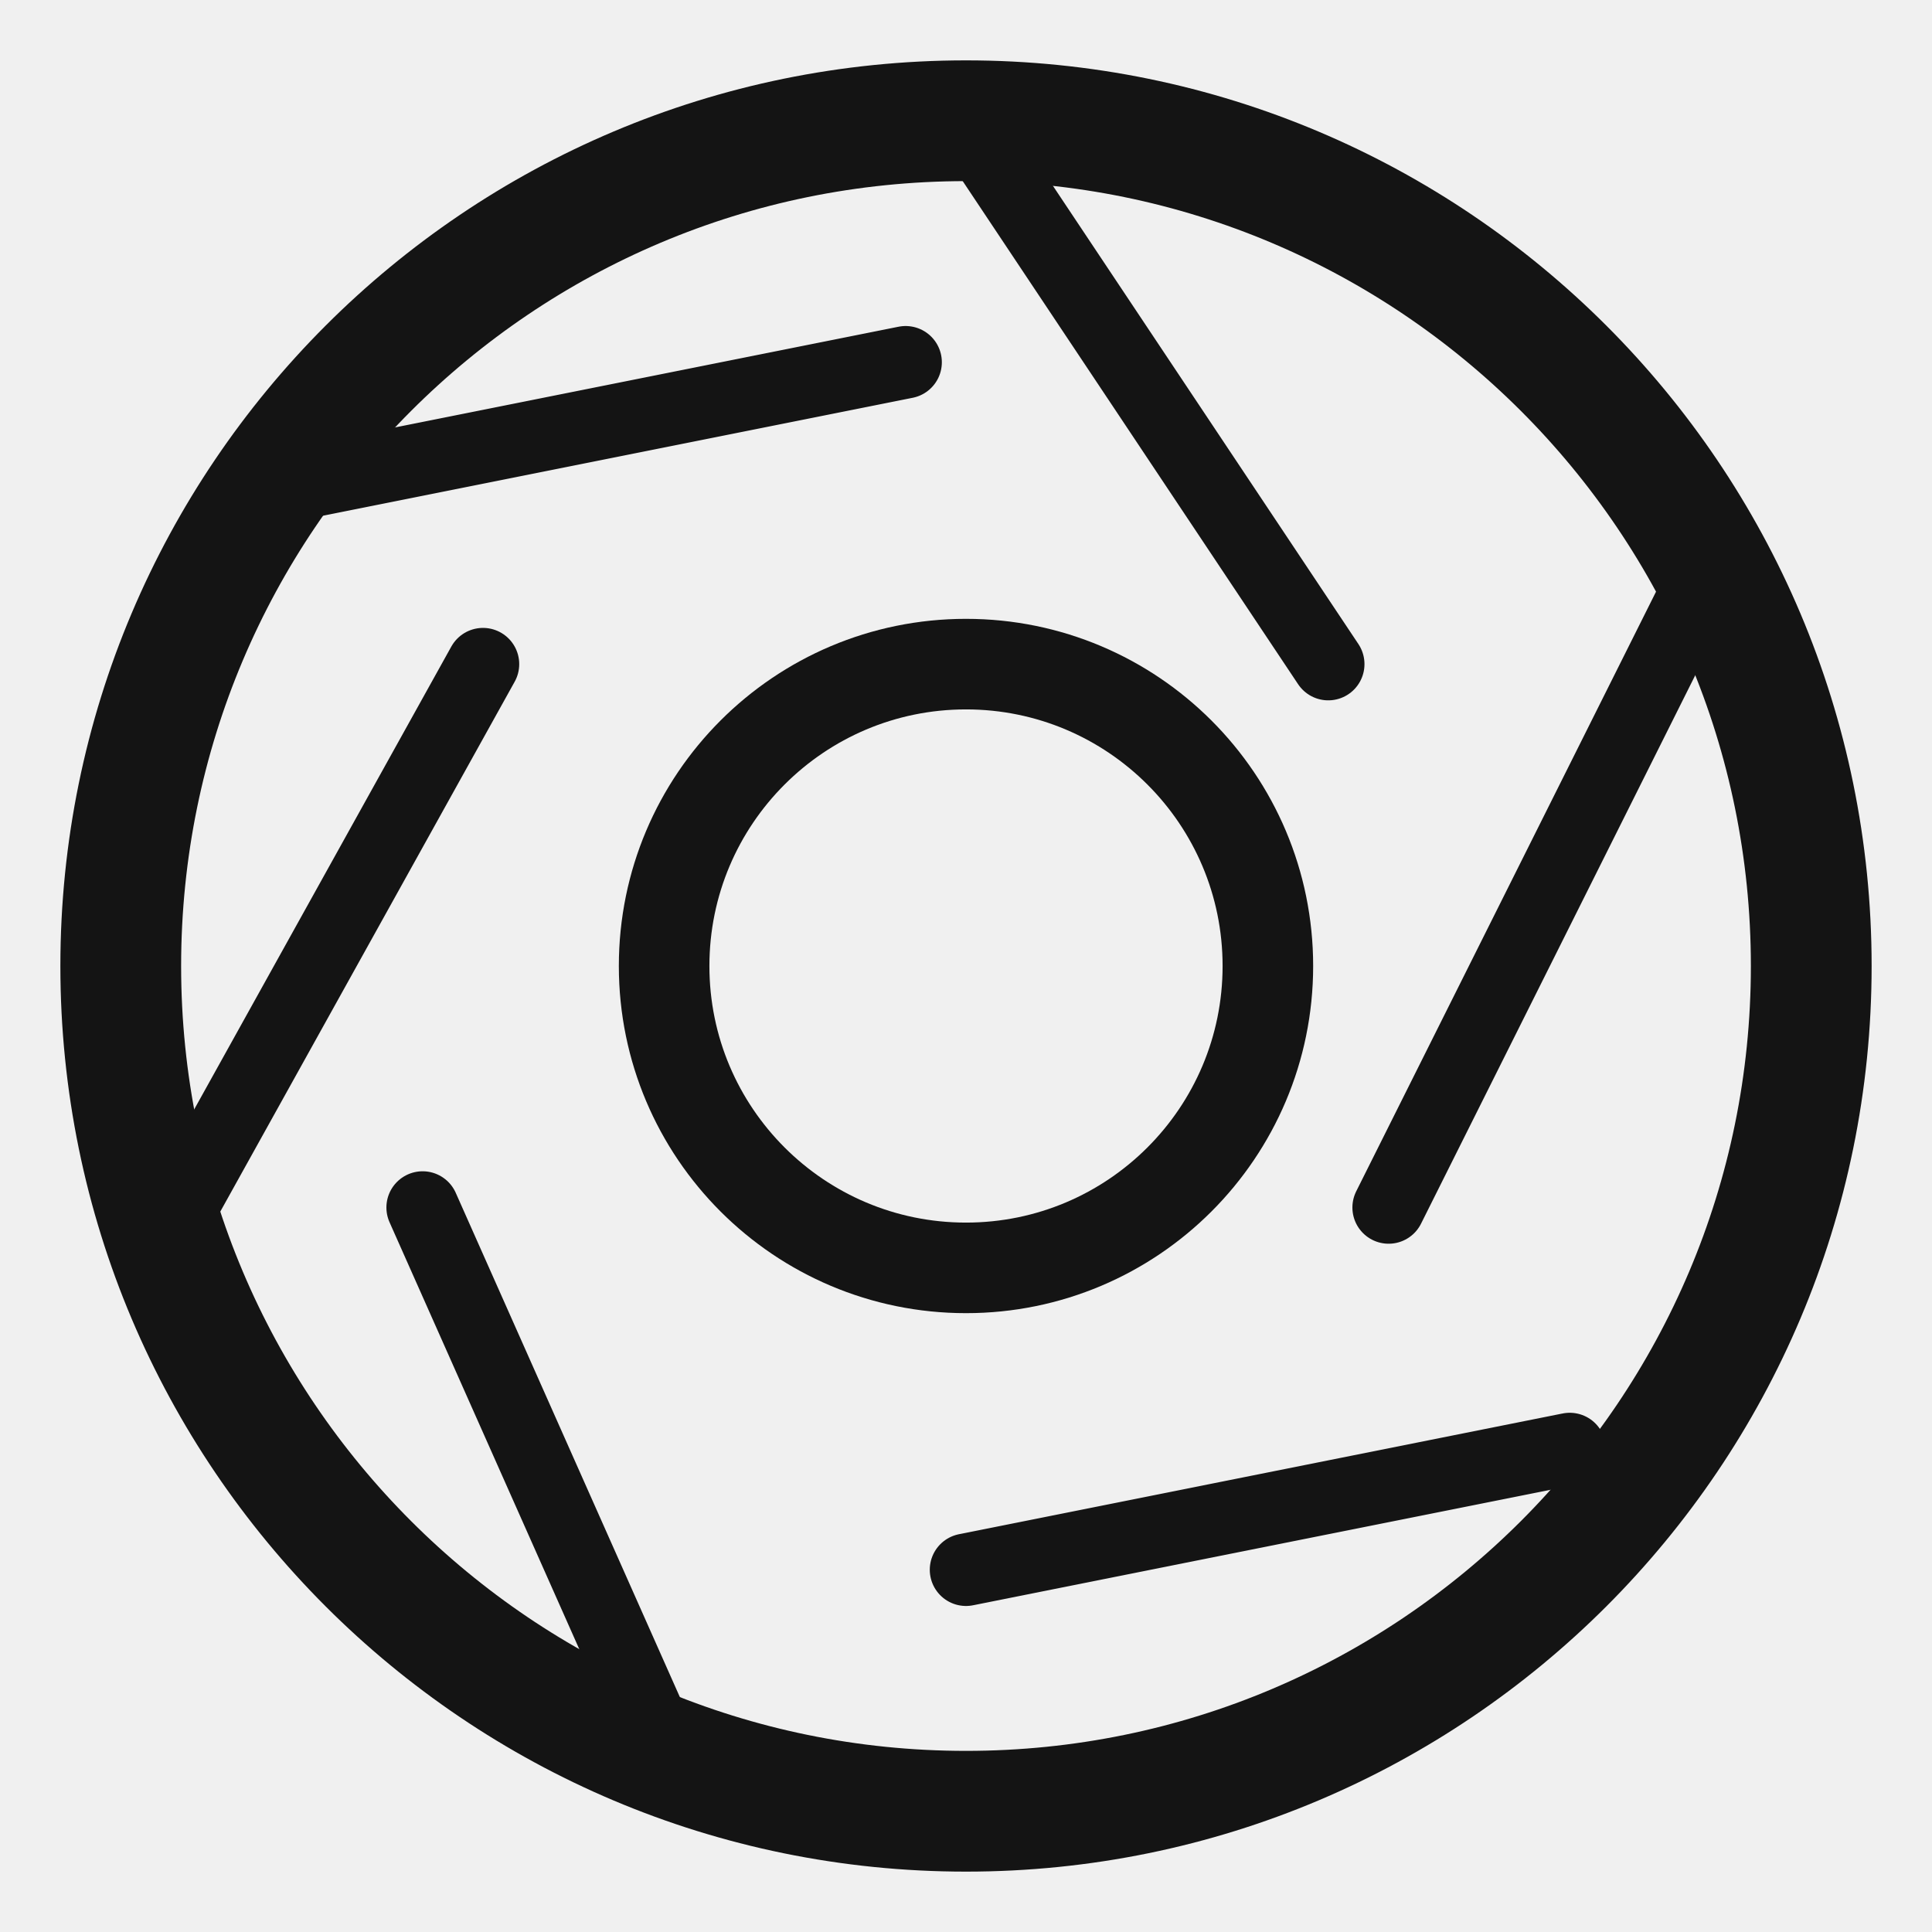
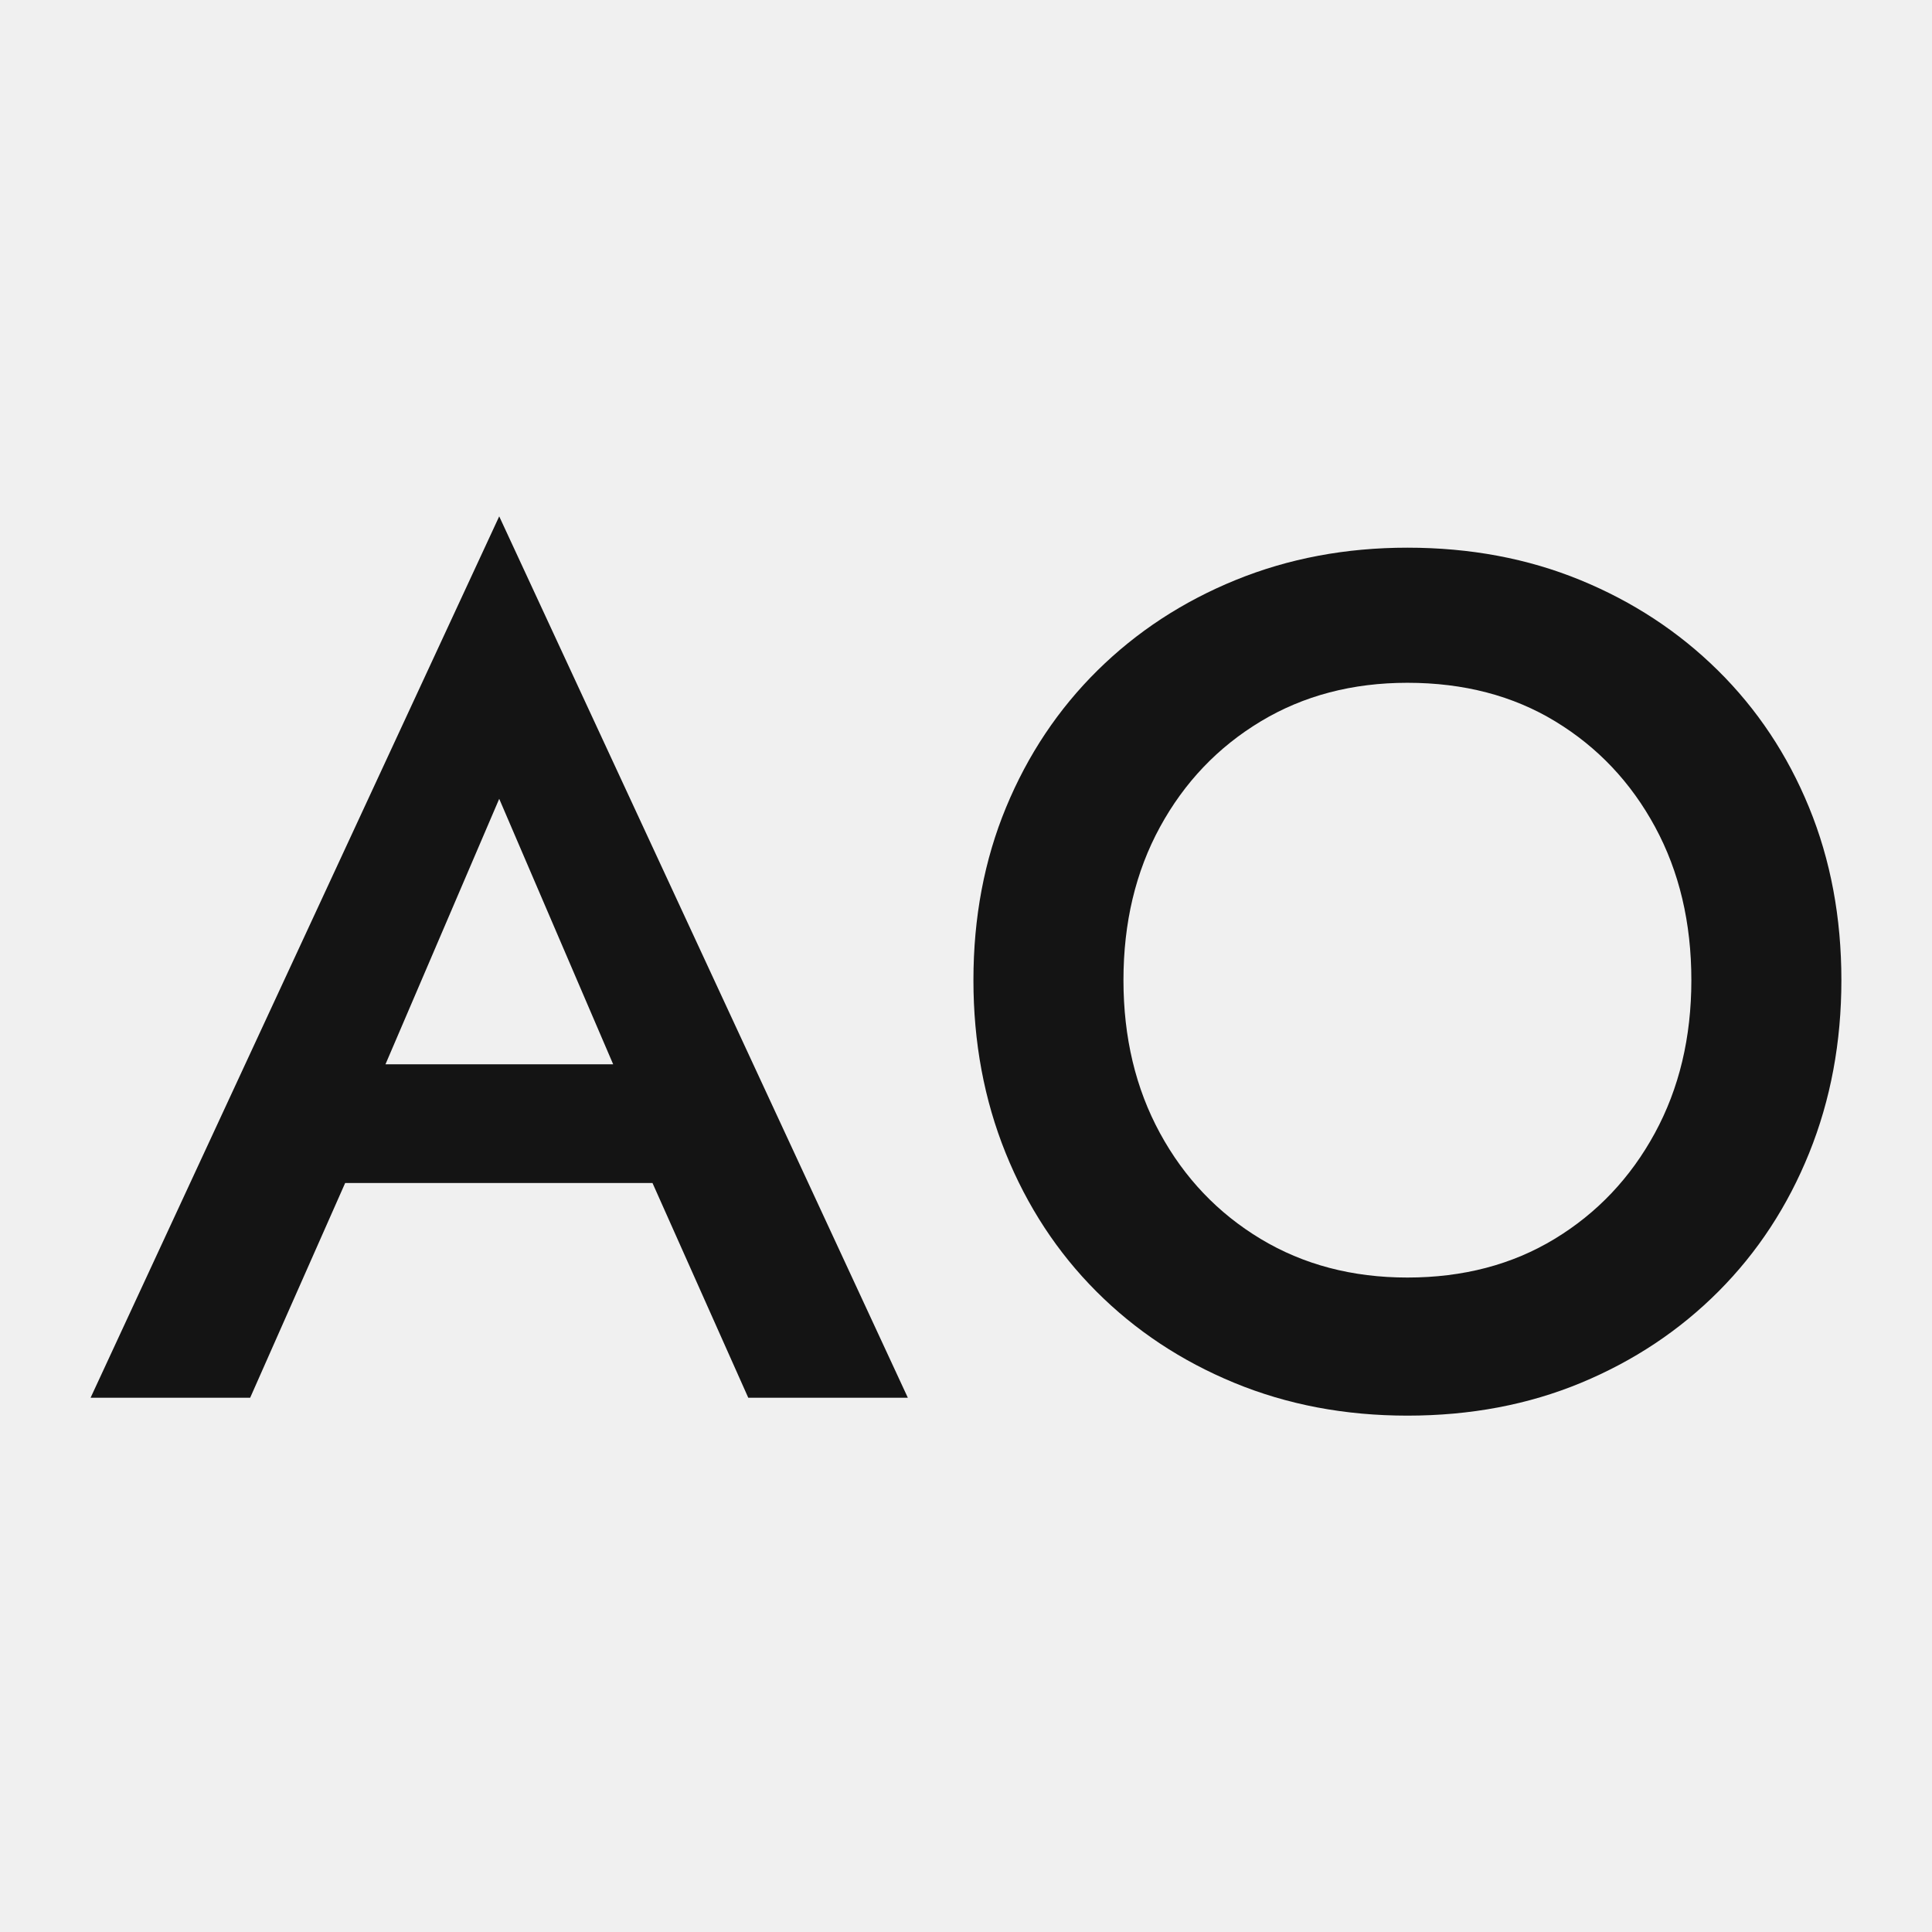
- <svg xmlns="http://www.w3.org/2000/svg" viewBox="0 0 32 32" fill="none">
-   <circle cx="16" cy="16" r="14" stroke="#141414" stroke-width="2" />
-   <circle cx="16" cy="16" r="5" stroke="#141414" stroke-width="1.5" />
-   <path d="M16 2 L22 11 M28 10 L23 20 M26 24 L16 26 M11 29 L7 20 M3 20 L8 11 M5 8 L15 6" stroke="#141414" stroke-width="1.2" stroke-linecap="round" />
+ <svg xmlns="http://www.w3.org/2000/svg" viewBox="0 0 32 32">
+   <style>
+     path { fill: #141414; }
+     @media (prefers-color-scheme: dark) { path { fill: #FFFFFF; } }
+   </style>
+   <g transform="translate(1.451, 23.151) scale(0.019761, -0.019761)">
+     <path d="M162 180H532L509.5 279.5H184.5ZM345 502 456.5 242.25 458.75 213 553.75 0H687.5L345 738.75L2.5 0H136.25L233.25 219.25L235 245.25Z" />
+   </g>
+   <g transform="translate(15.382, 23.151) scale(0.019761, -0.019761)">
+     <path d="M163.25 350Q163.25 422.25 193.875 478.375Q224.5 534.5 278.25 566.875Q332 599.25 401.25 599.25Q472 599.25 525.25 566.875Q578.5 534.5 608.875 478.375Q639.25 422.25 639.25 350Q639.25 278 608.625 221.75Q578 165.5 524.625 133.125Q471.25 100.75 401.25 100.75Q332 100.75 278.25 133.125Q224.5 165.5 193.875 221.75Q163.25 278 163.25 350ZM37.5 350Q37.5 272 64.5 205.125Q91.5 138.25 140.5 89.125Q189.5 40 256.125 12.5Q322.75 -15 401.25 -15Q480.5 -15 546.75 12.5Q613 40 662.0 89.125Q711 138.25 738.0 205.125Q765 272 765 350Q765 428.75 737.875 494.875Q710.75 561 661.5 609.625Q612.25 658.25 546.125 685.375Q480 712.5 401.25 712.5Q323.75 712.5 257.25 685.375Q190.75 658.25 141.5 609.625Q92.25 561 64.875 494.875Q37.5 428.75 37.5 350Z" />
+   </g>
</svg>
